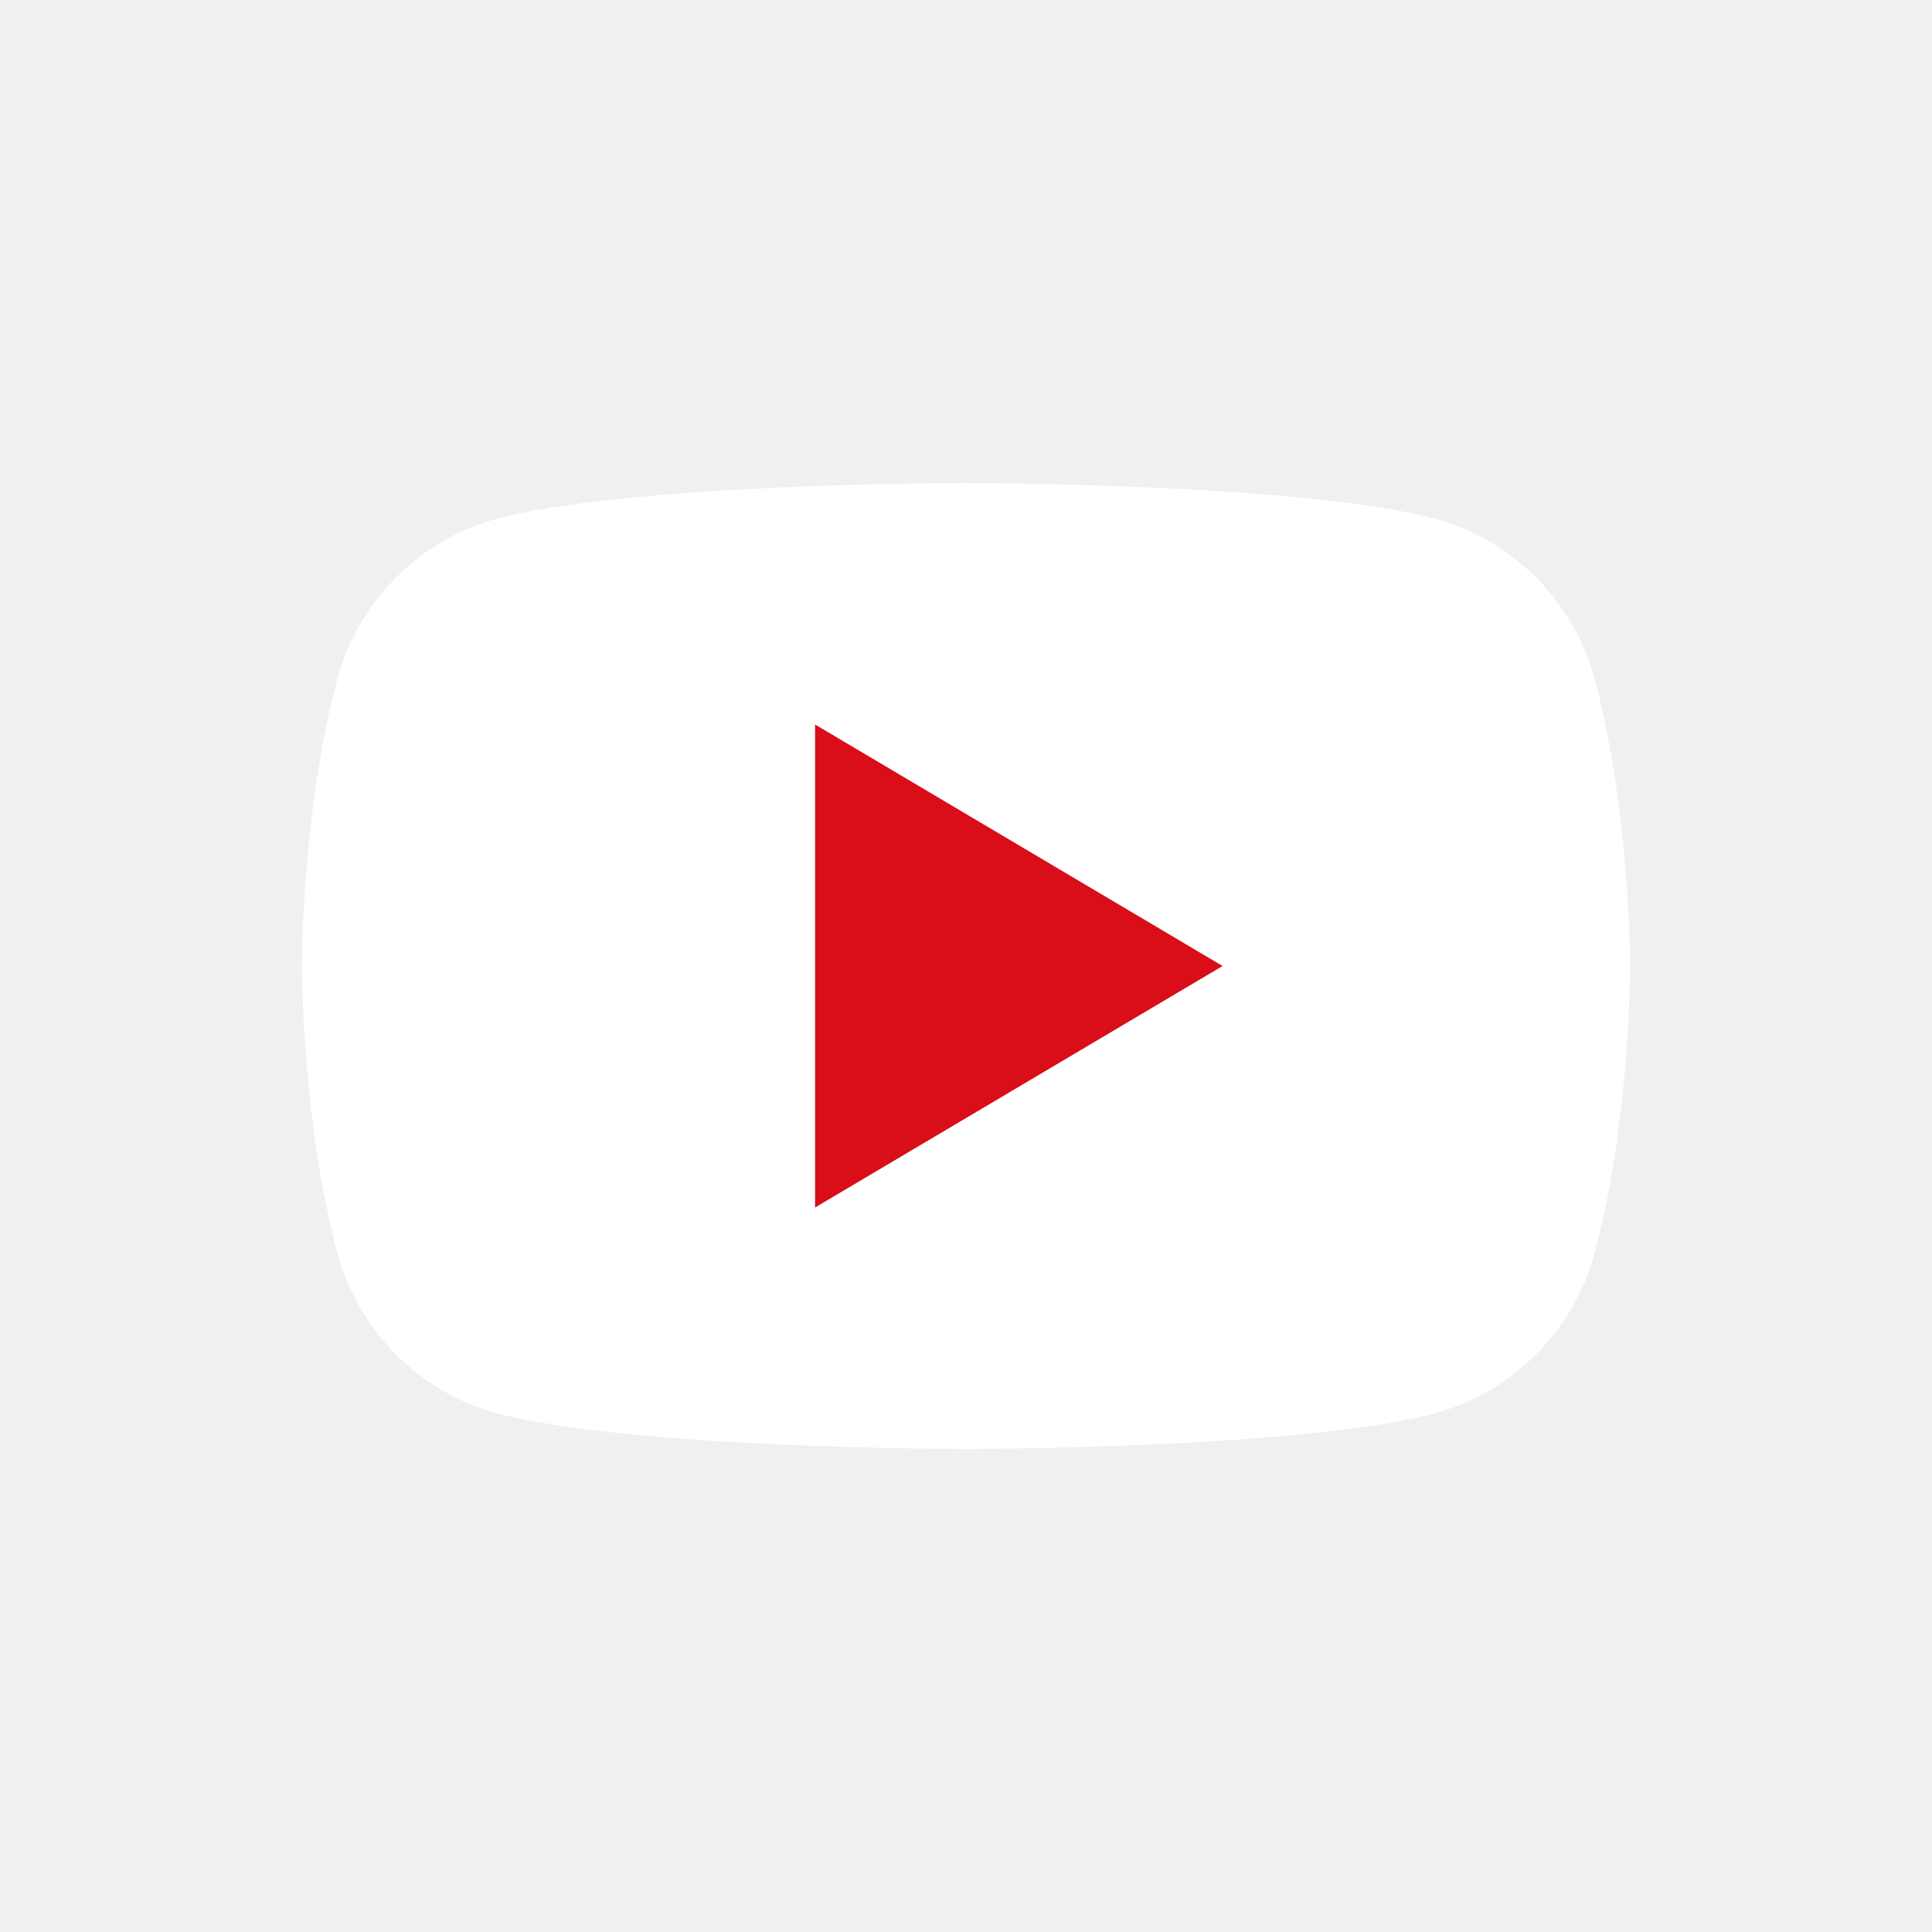
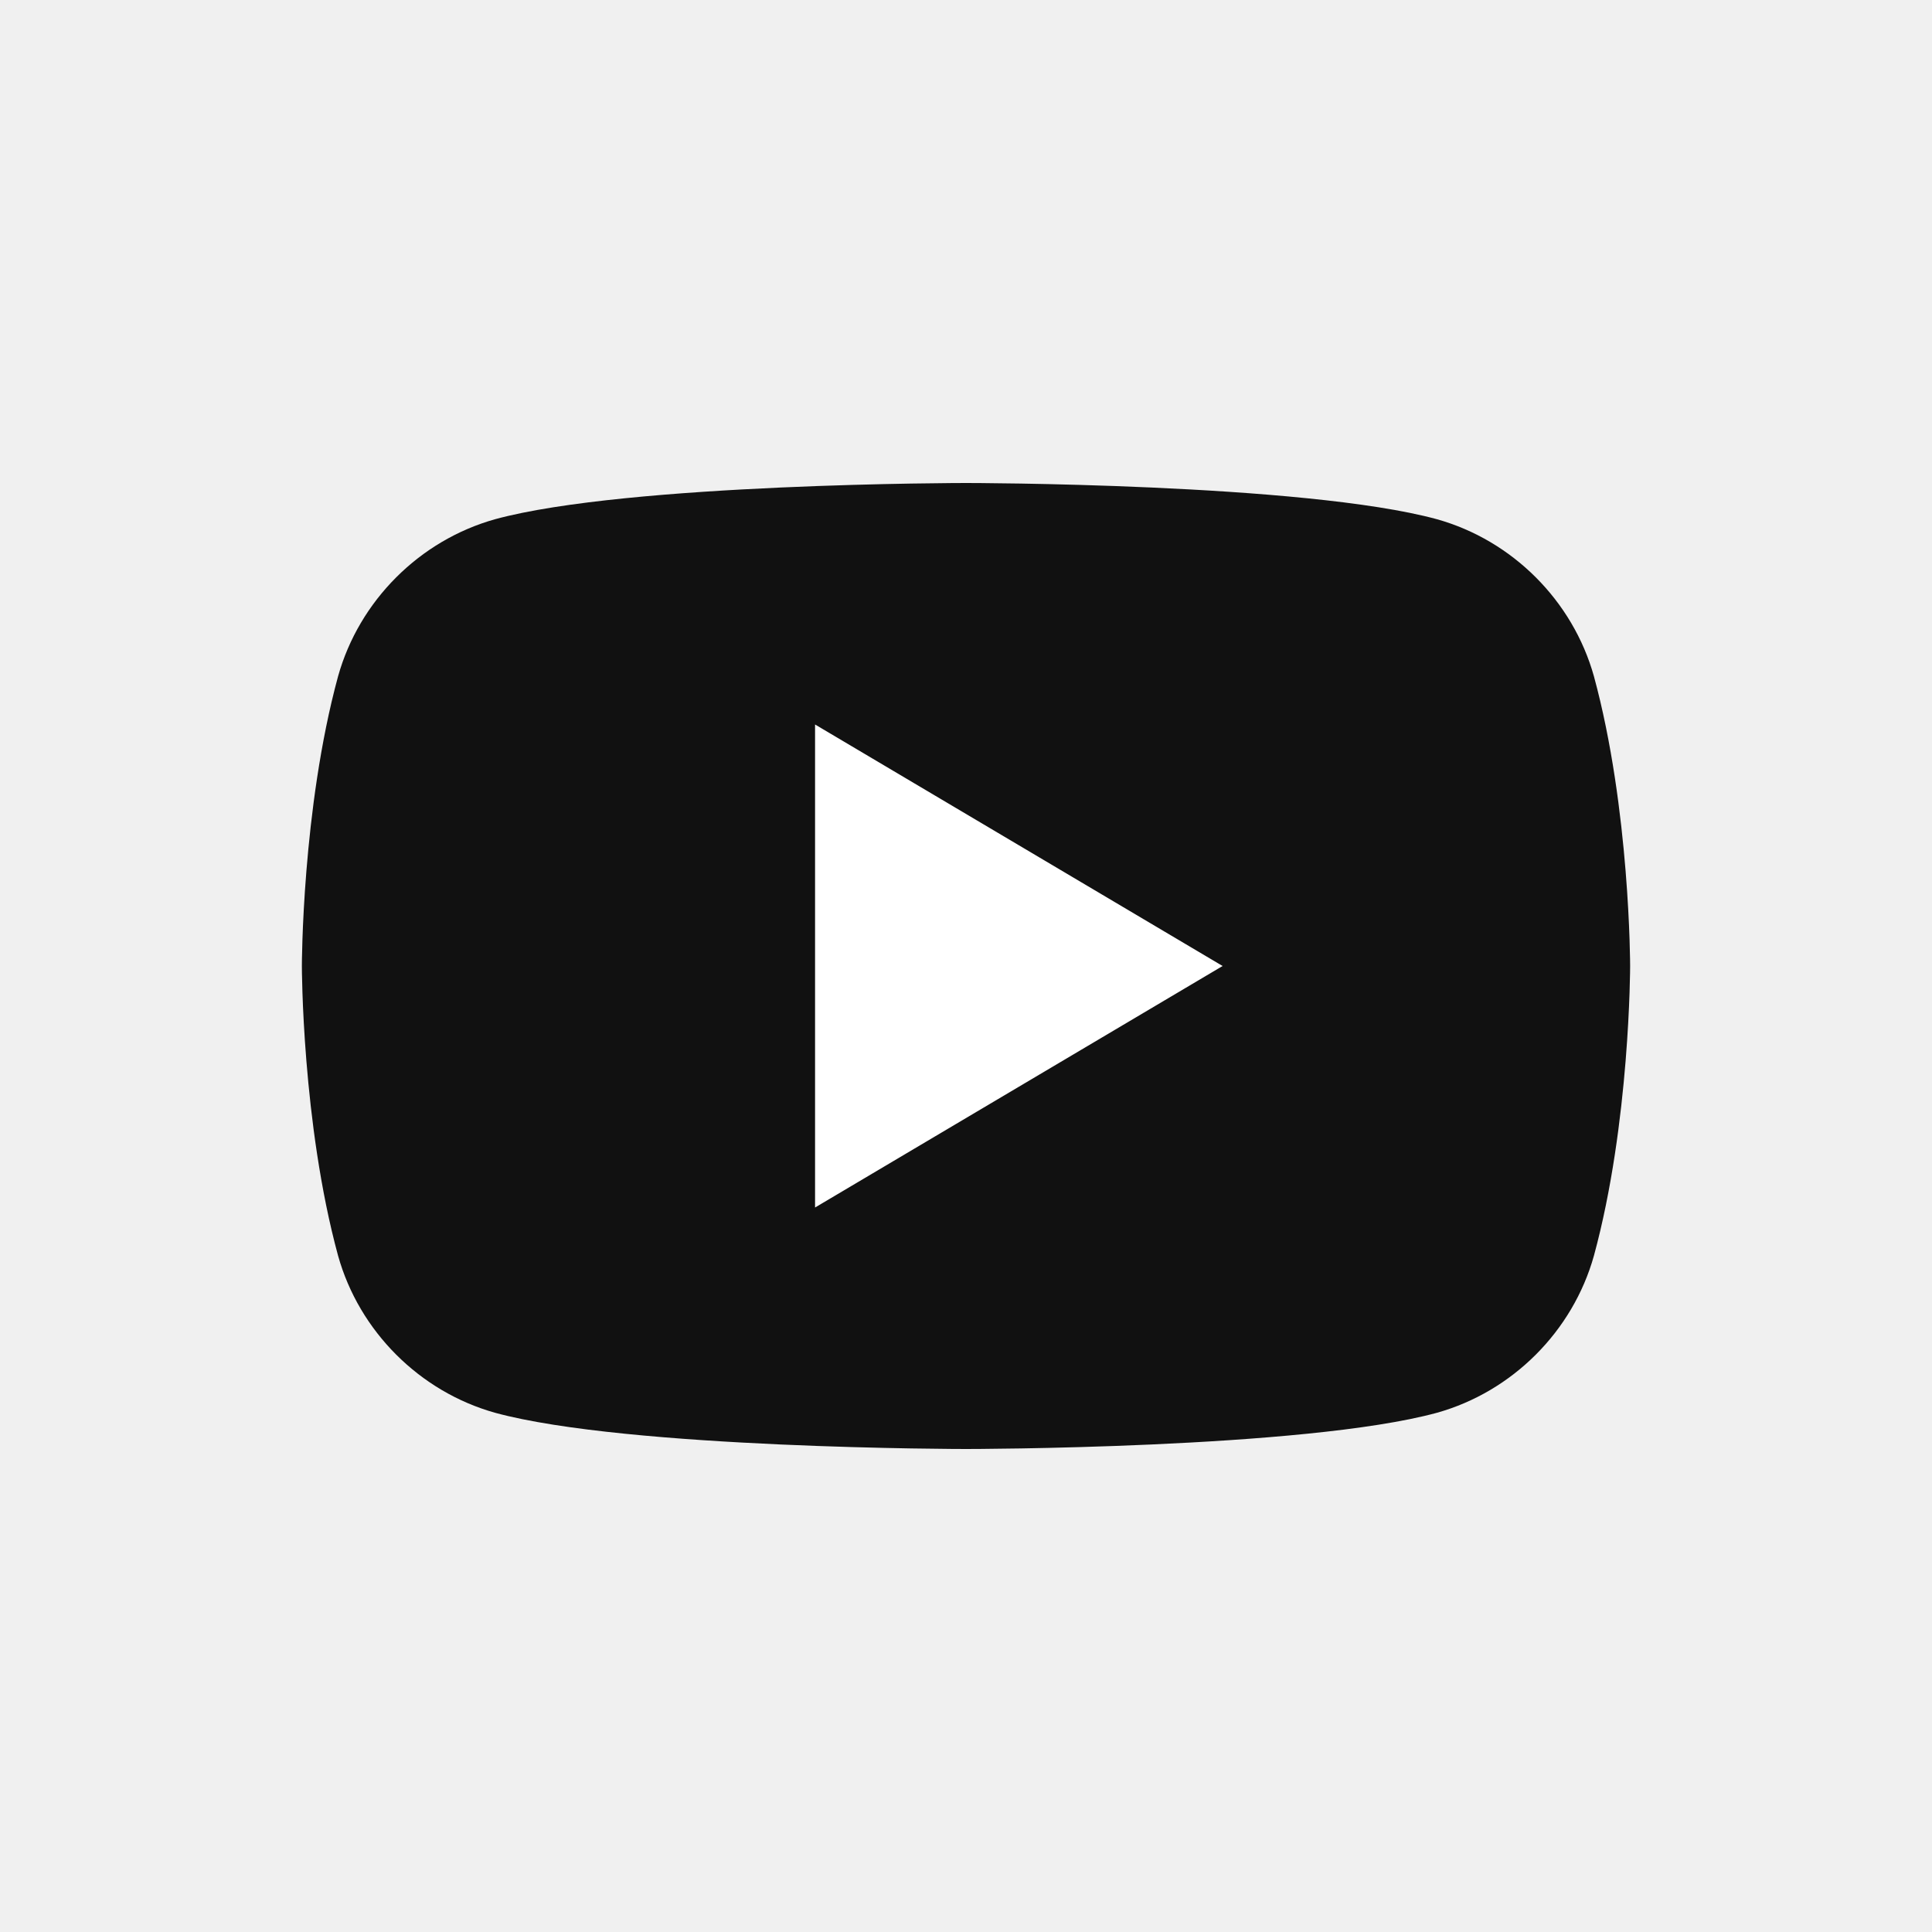
<svg xmlns="http://www.w3.org/2000/svg" width="64" height="64" viewBox="0 0 64 64" fill="none">
-   <path d="M52.8 22.4C52.1 19.9 50.1 17.9 47.6 17.2C43.2 16 32 16 32 16C32 16 20.8 16 16.4 17.2C13.9 17.9 11.9 19.9 11.2 22.4C10 26.8 10 32 10 32C10 32 10 37.2 11.2 41.6C11.9 44.1 13.9 46.1 16.4 46.8C20.8 48 32 48 32 48C32 48 43.2 48 47.6 46.8C50.1 46.1 52.1 44.1 52.8 41.6C54 37.2 54 32 54 32C54 32 54 26.8 52.8 22.4Z" fill="white" />
-   <path d="M27 40V24L40.5 32L27 40Z" fill="#D90E18" />
+   <path d="M52.8 22.4C52.1 19.9 50.1 17.9 47.6 17.2C43.2 16 32 16 32 16C32 16 20.8 16 16.4 17.2C13.9 17.9 11.9 19.9 11.2 22.4C10 26.8 10 32 10 32C10 32 10 37.2 11.2 41.6C11.9 44.1 13.9 46.1 16.4 46.8C20.8 48 32 48 32 48C32 48 43.2 48 47.6 46.8C50.1 46.1 52.1 44.1 52.8 41.6C54 37.2 54 32 54 32C54 32 54 26.8 52.8 22.4Z" fill="#111111" />
+   <path d="M27 40V24L40.5 32L27 40Z" fill="#FFFFFF" />
</svg>
